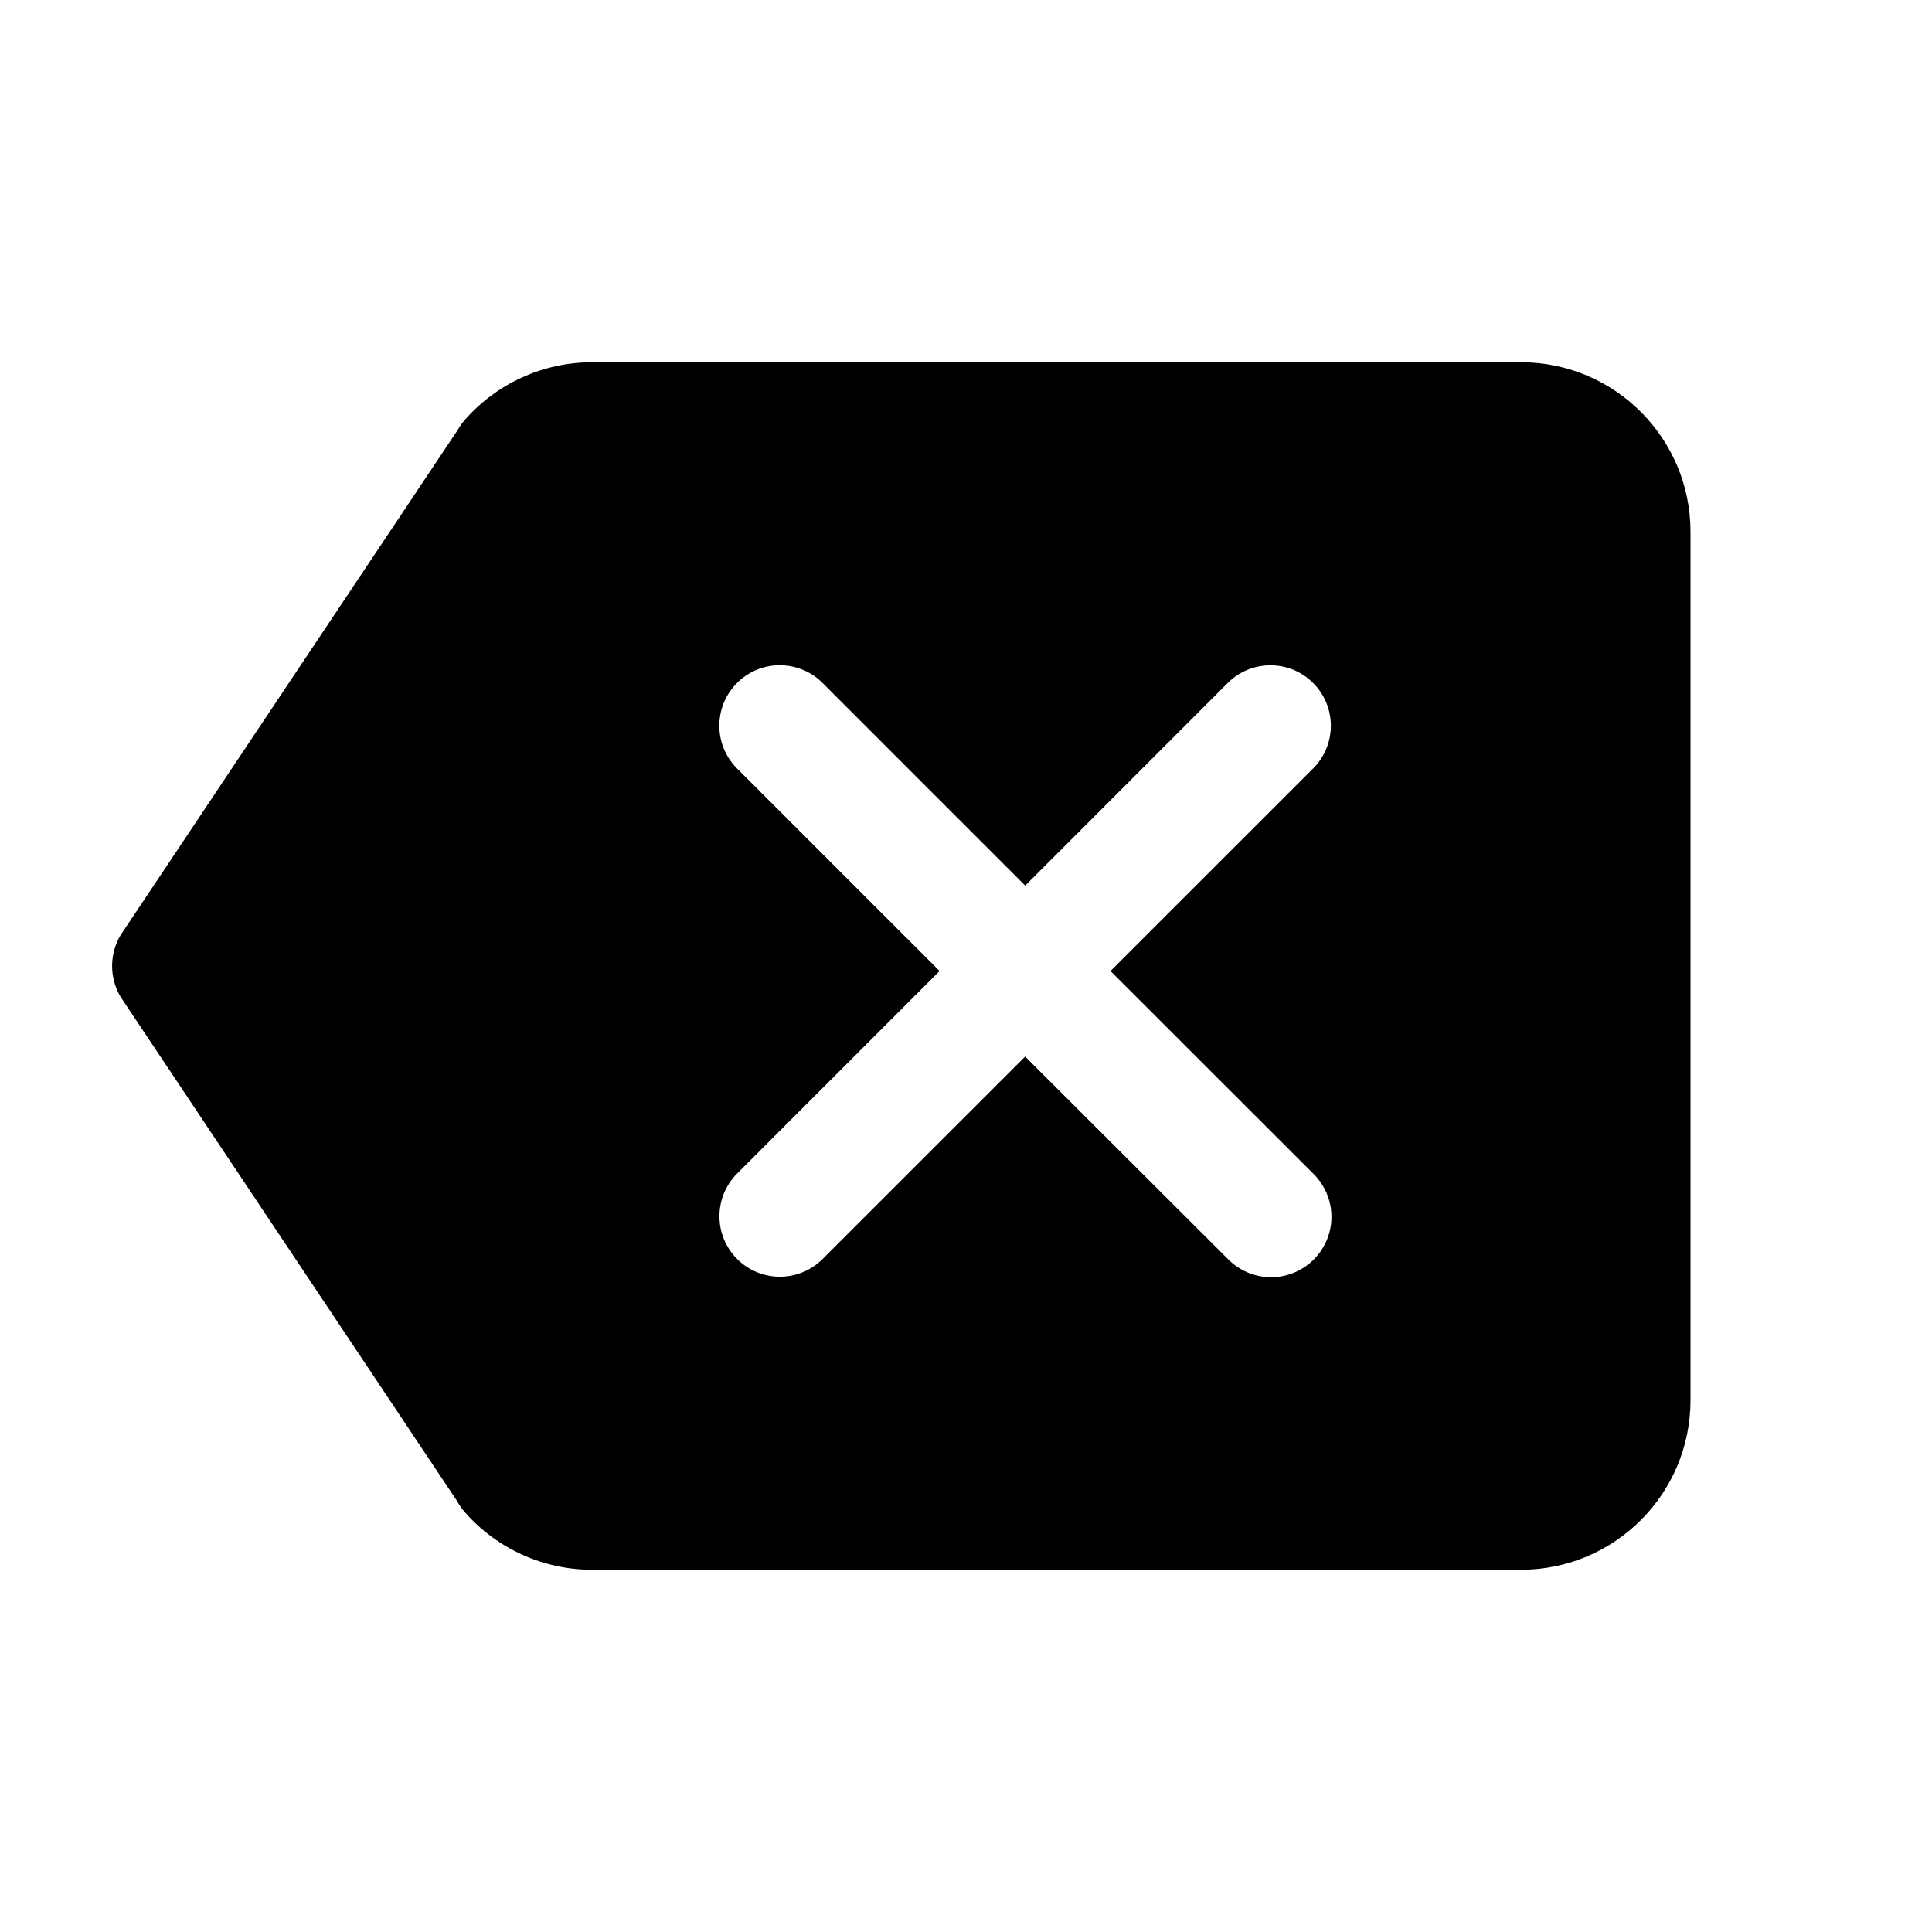
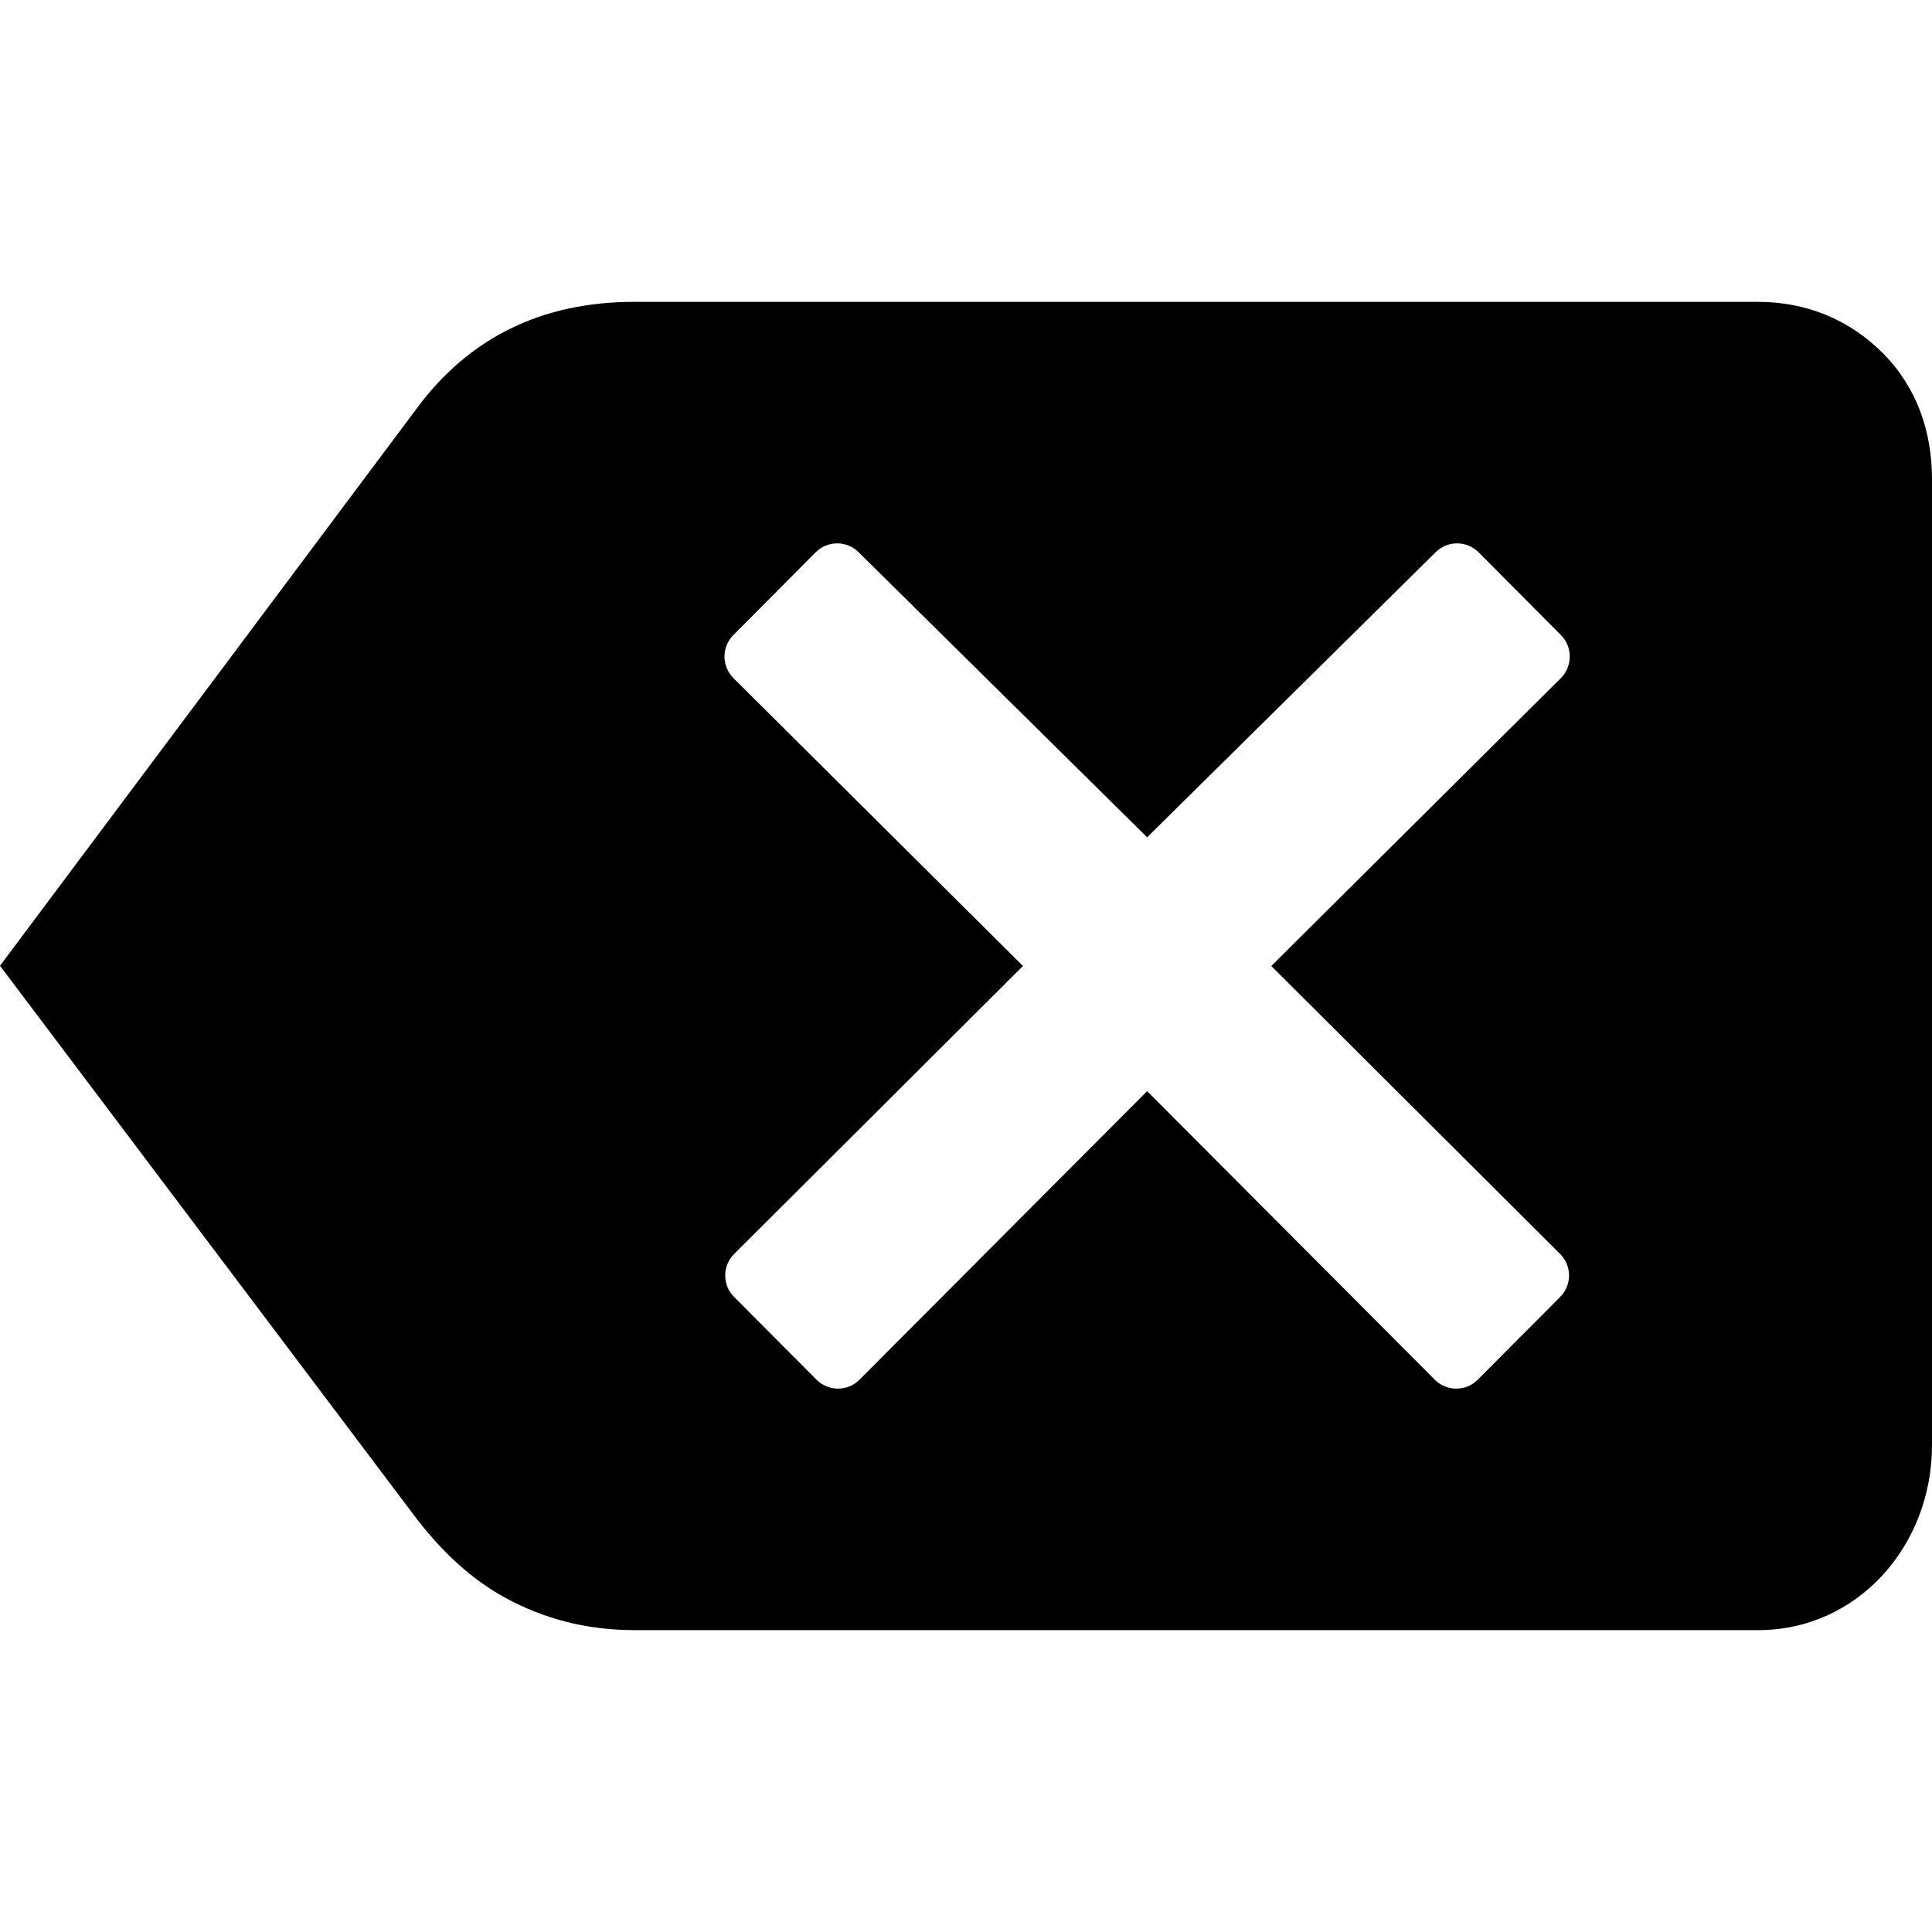
- <svg xmlns="http://www.w3.org/2000/svg" width="512" height="512" viewBox="0 0 512 512">
-   <path d="M403.13,96H156.87a44.9,44.9,0,0,0-33.68,15.27,15.88,15.88,0,0,0-1.91,2.7L32,247.75a16,16,0,0,0,0,16.5l89.15,133.57a16.24,16.24,0,0,0,2,2.88,44.89,44.89,0,0,0,33.7,15.3H403.13A44.92,44.92,0,0,0,448,371.13V140.87A44.92,44.92,0,0,0,403.13,96ZM348,311a16,16,0,1,1-22.63,22.62L271.67,280,218,333.65A16,16,0,0,1,195.35,311L249,257.33l-53.69-53.69A16,16,0,0,1,218,181l53.69,53.7L325.36,181A16,16,0,0,1,348,203.64l-53.7,53.69Z" />
+ <svg xmlns="http://www.w3.org/2000/svg" version="1.1" id="Layer_1" x="0px" y="0px" width="512px" height="512px" viewBox="0 0 512 512" enable-background="new 0 0 512 512" xml:space="preserve">
+   <g>
+     <path d="M498.941,93.559C490.037,84.654,478.696,80,465.875,80H168c-24.303,0-43.717,9.402-57.706,28.441L0,255.938l110.4,146.528   l0.18,0.231l0.184,0.232c6.904,8.855,14.424,15.701,22.99,20.417C143.883,428.924,155.405,432,168,432h298   c26.191,0,46-22.257,46-49V127C512,114.179,507.846,102.463,498.941,93.559z M413.442,332.307c1.528,1.51,2.372,3.562,2.372,5.71   c0,2.151-0.844,4.203-2.372,5.707l-21.823,21.905c-1.575,1.586-3.625,2.371-5.691,2.371c-2.071,0-4.138-0.785-5.695-2.371   l-76.23-76.461l-76.23,76.461c-1.558,1.586-3.625,2.371-5.695,2.371c-2.066,0-4.117-0.785-5.692-2.371l-21.824-21.905   c-1.527-1.504-2.373-3.556-2.373-5.707c0-2.148,0.846-4.2,2.373-5.71L271.098,256l-76.738-76.297   c-3.146-3.153-3.146-8.273,0-11.427l21.807-21.919c1.516-1.511,3.552-2.357,5.696-2.357c2.152,0,4.189,0.847,5.691,2.357   l76.448,75.533l76.447-75.533c1.504-1.511,3.541-2.357,5.693-2.357c2.143,0,4.179,0.847,5.695,2.357l21.807,21.919   c3.146,3.153,3.146,8.273,0,11.427L336.904,256L413.442,332.307z" />
+   </g>
</svg>
